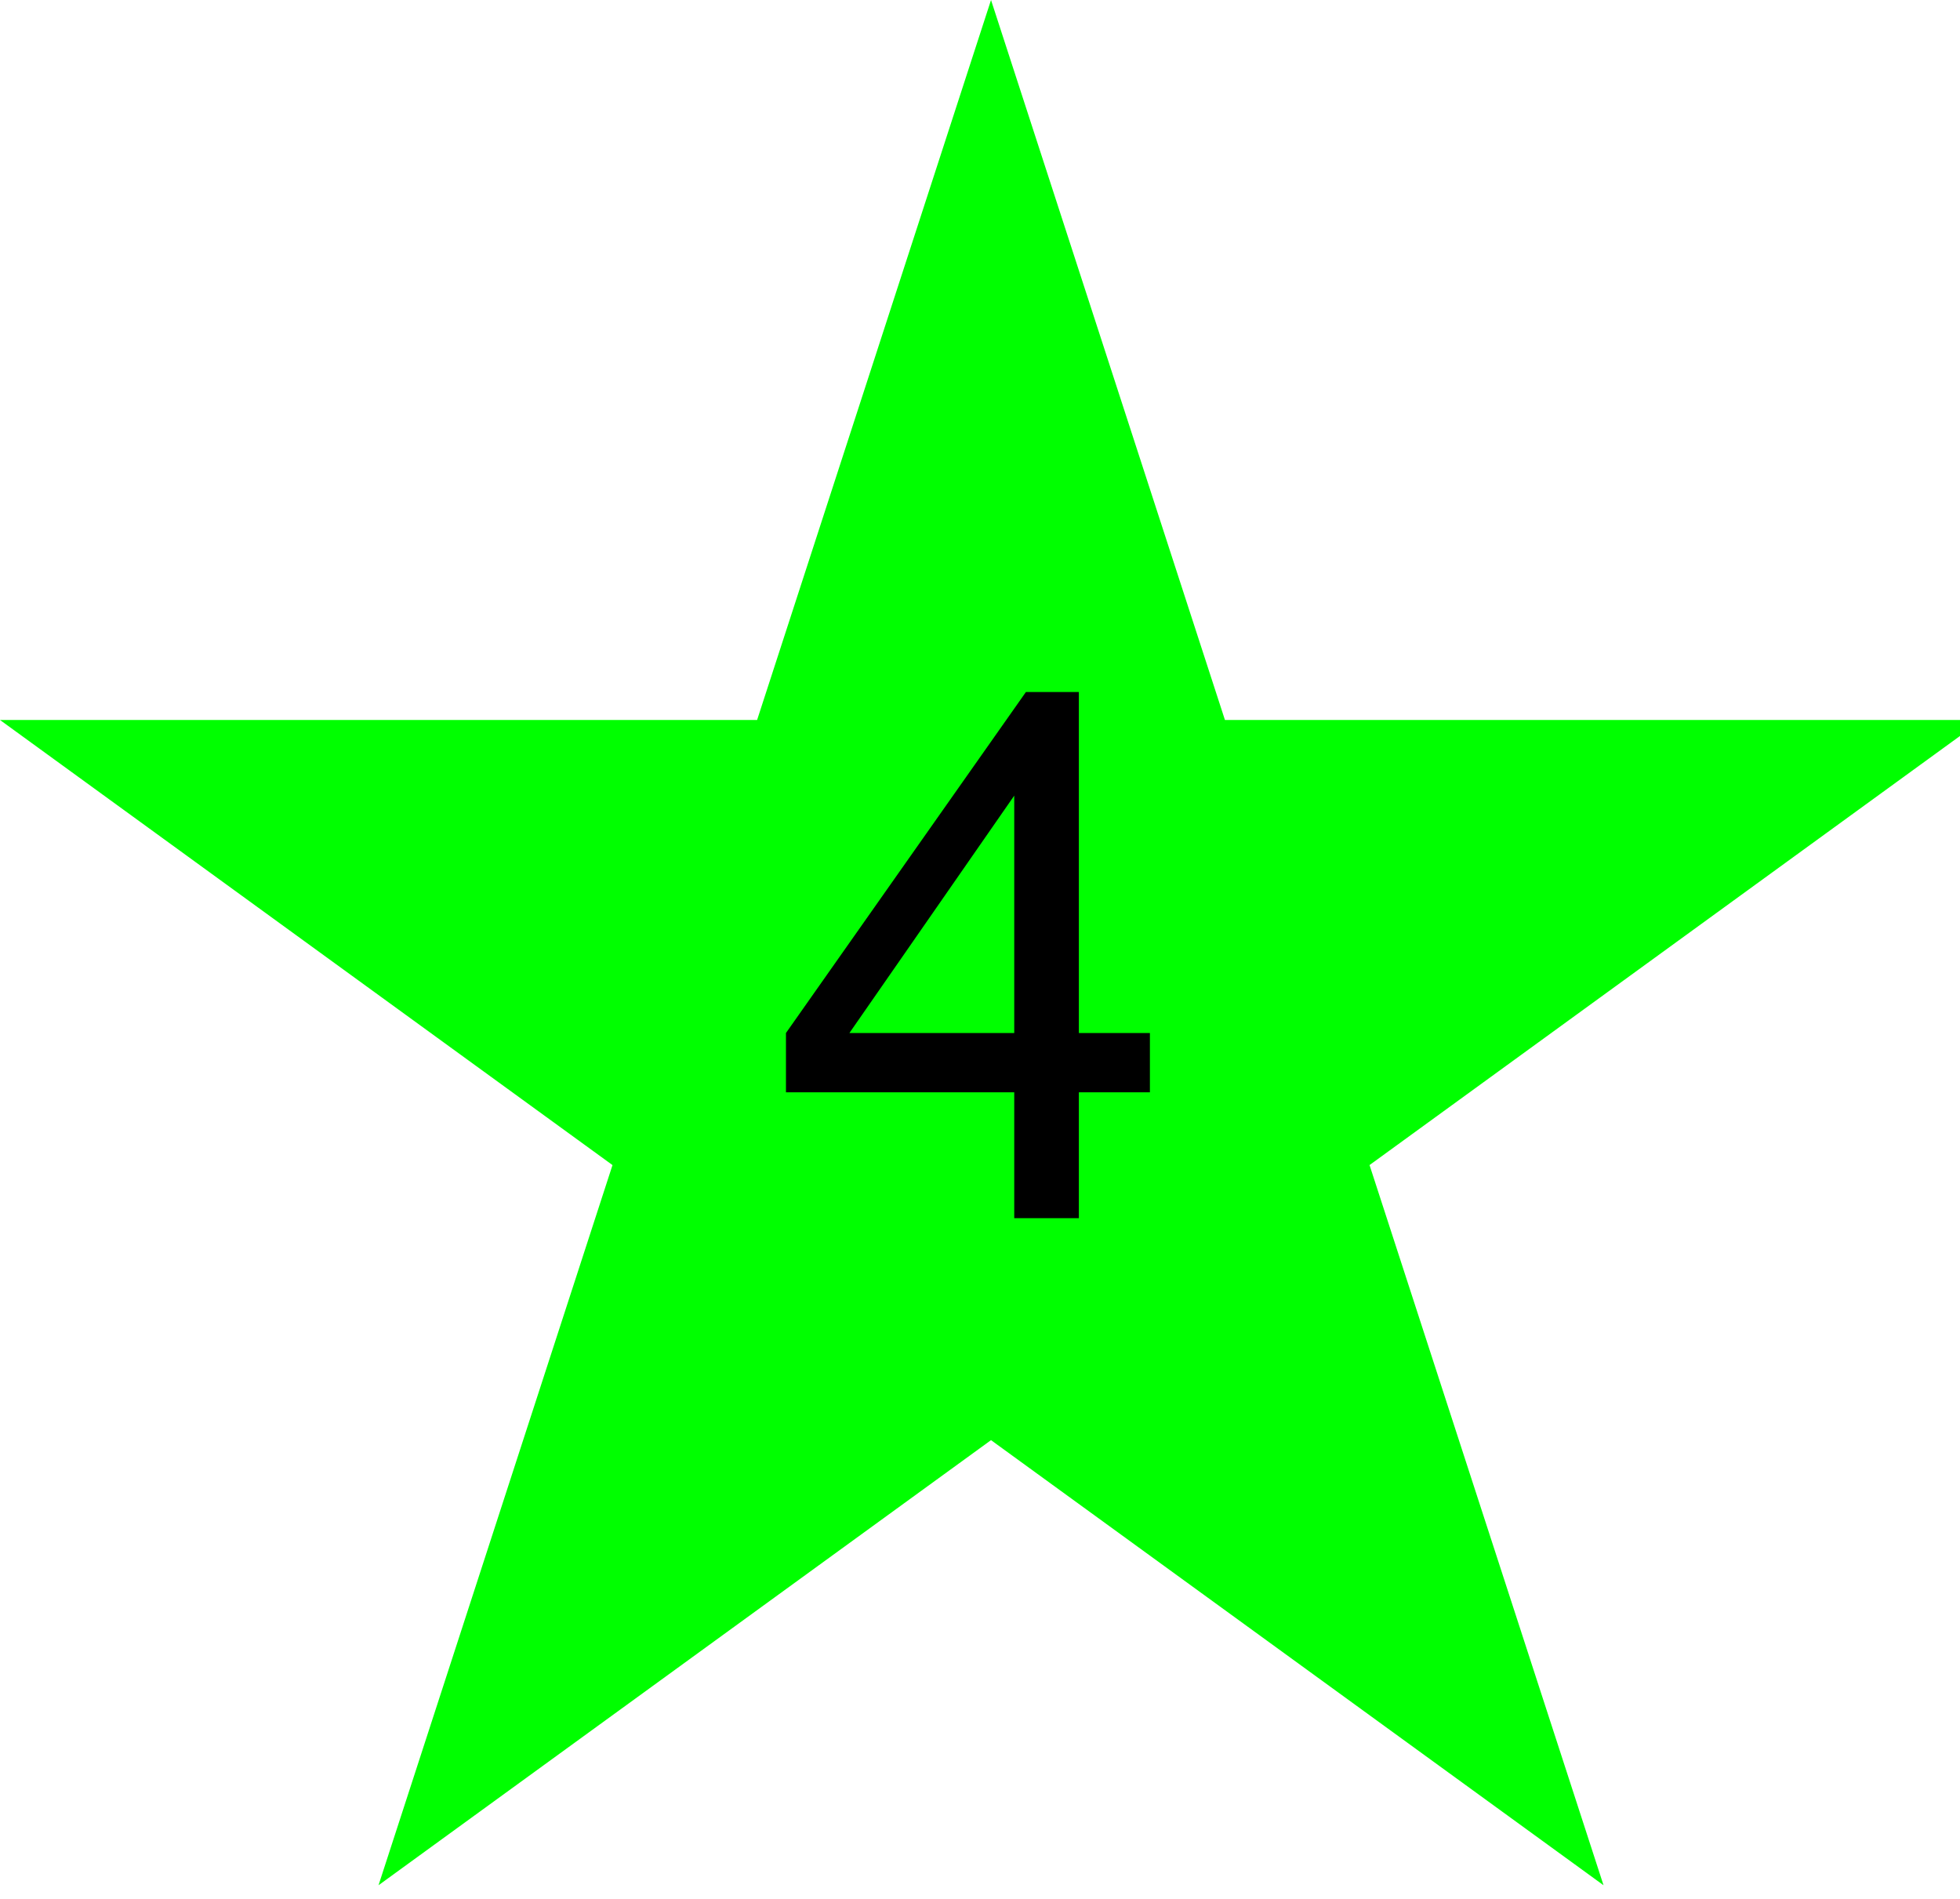
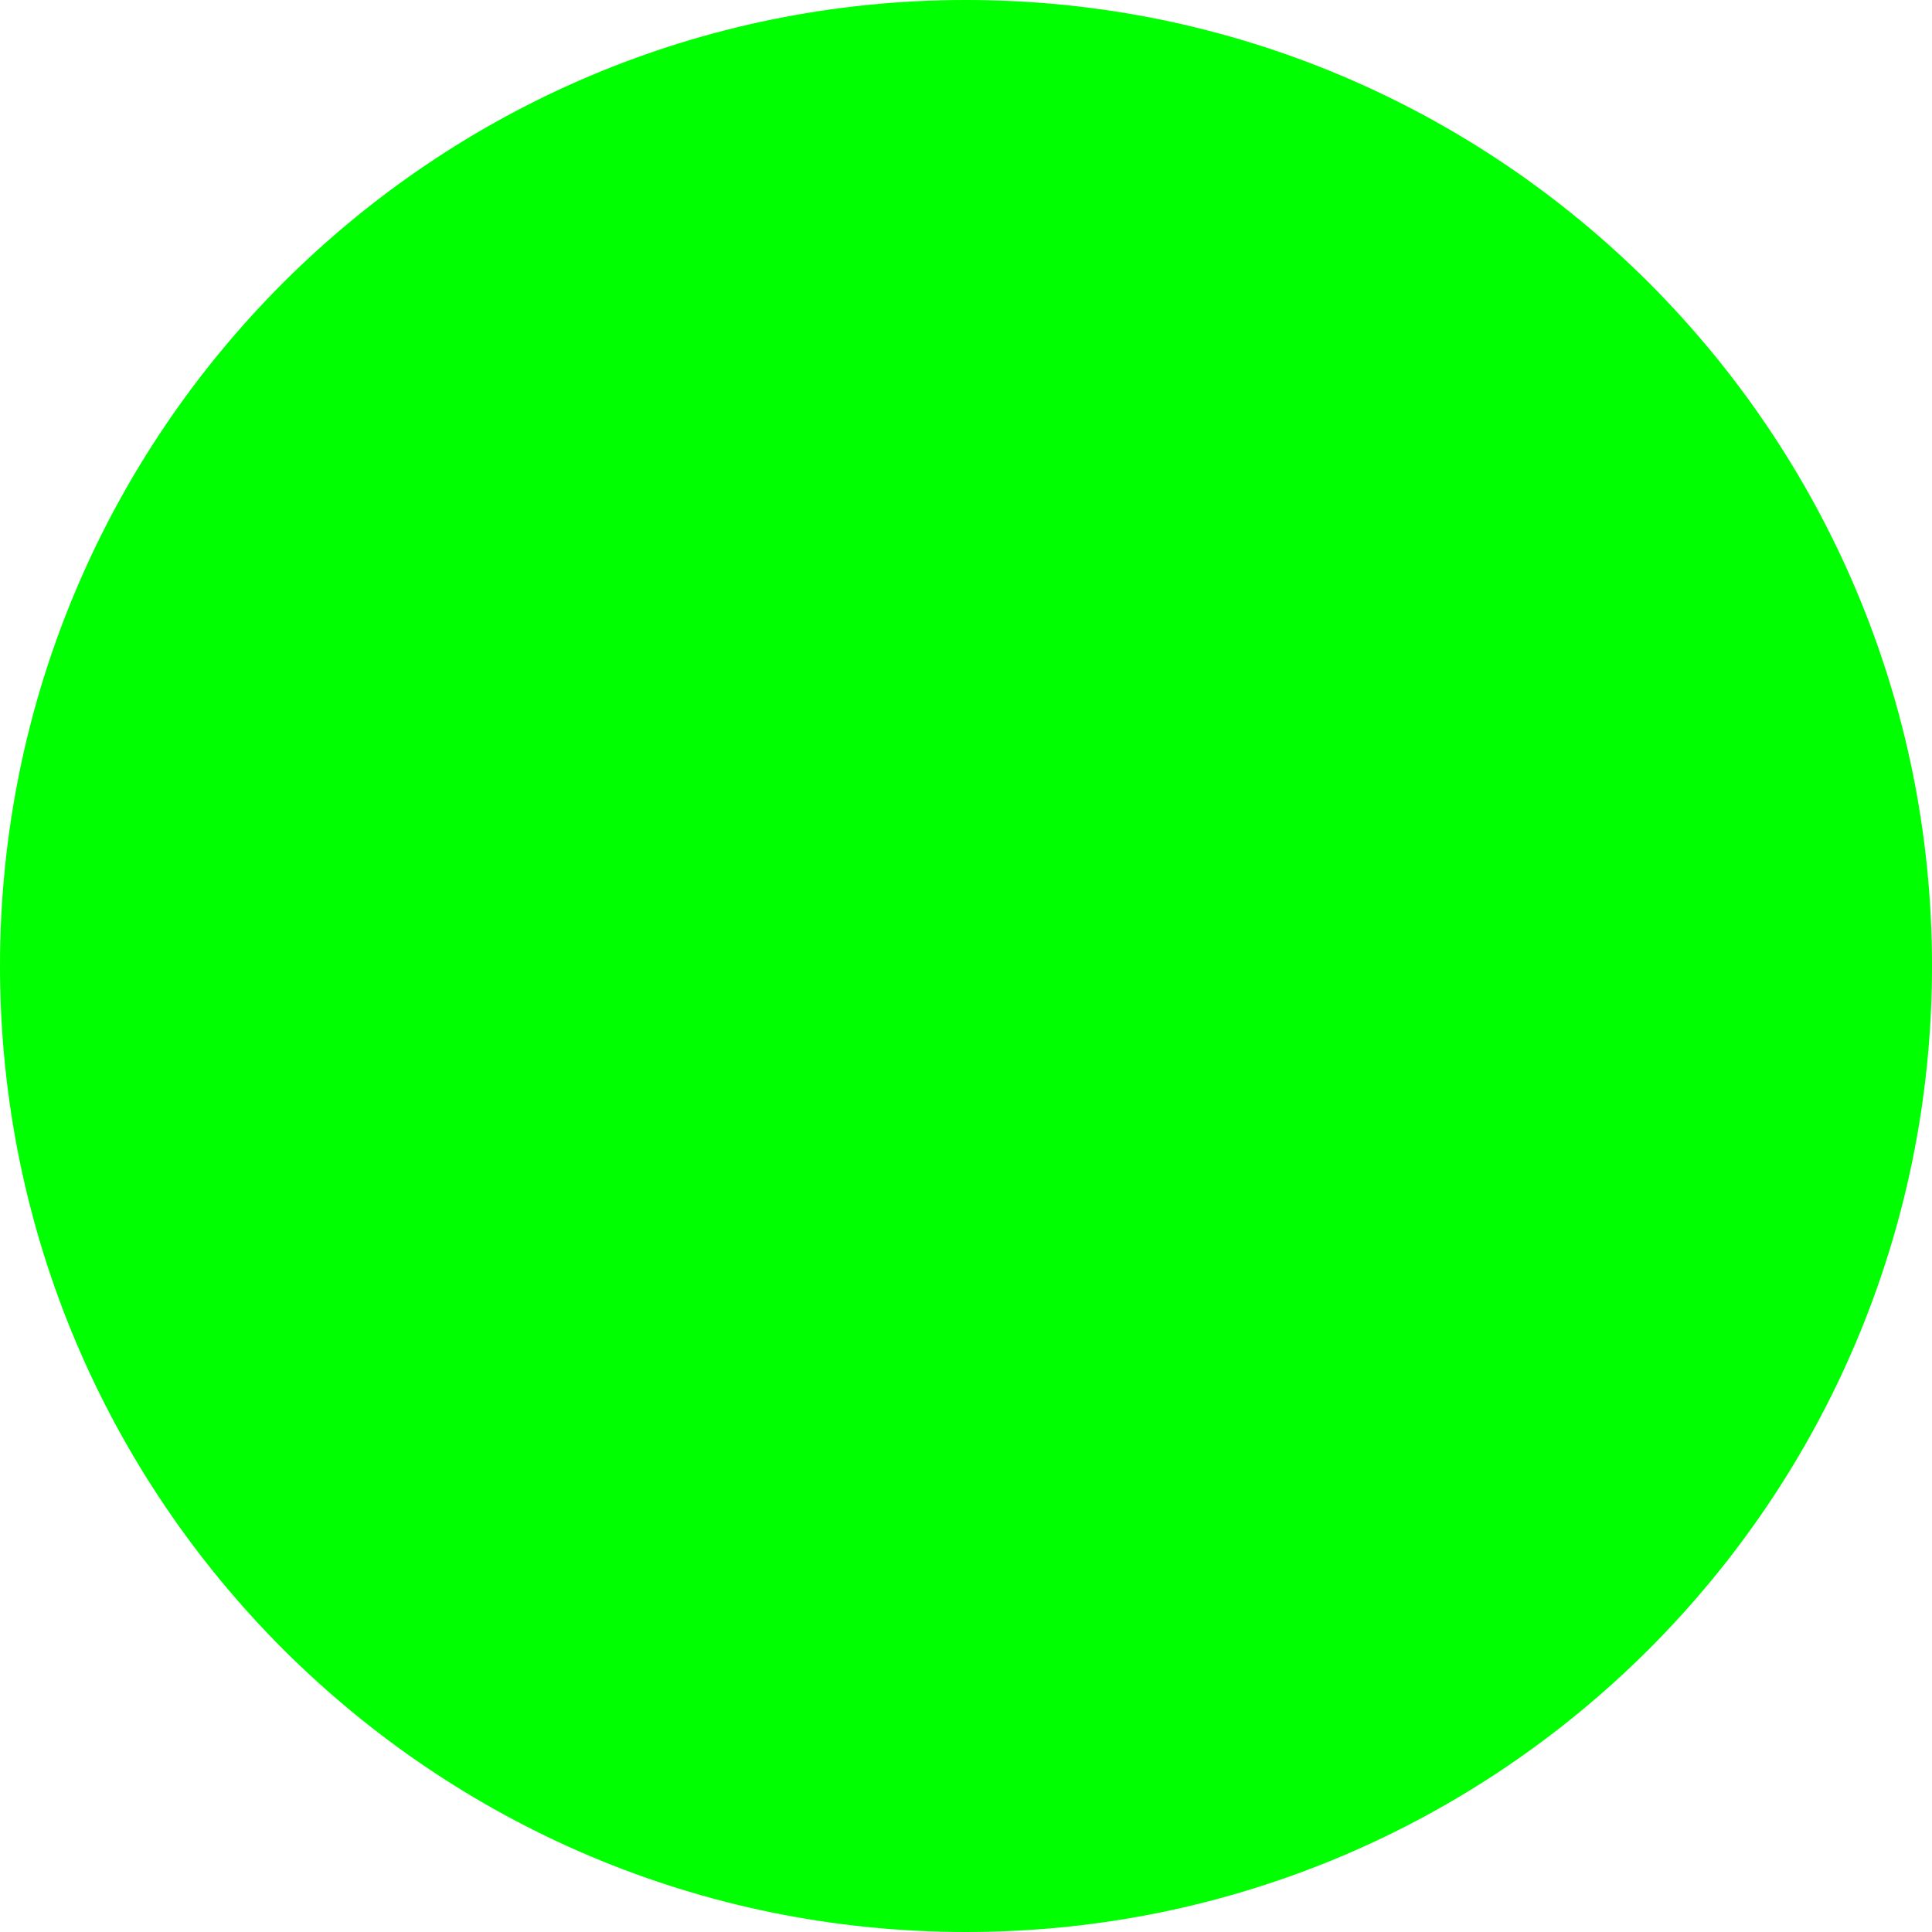
- <svg xmlns="http://www.w3.org/2000/svg" xmlns:xlink="http://www.w3.org/1999/xlink" width="32pt" height="31pt" viewBox="0 0 32 31" version="1.1">
-   <defs>
-     <g>
-       <symbol overflow="visible" id="glyph0-0">
-         <path style="stroke:none;" d="M 1.5 0 L 1.5 -7.5 L 7.5 -7.5 L 7.5 0 Z M 1.688 -0.188 L 7.312 -0.188 L 7.312 -7.312 L 1.688 -7.312 Z M 1.688 -0.188 " />
-       </symbol>
-       <symbol overflow="visible" id="glyph0-1">
-         <path style="stroke:none;" d="M 3.879 0 L 3.879 -2.055 L 0.152 -2.055 L 0.152 -3.023 L 4.07 -8.59 L 4.934 -8.59 L 4.934 -3.023 L 6.094 -3.023 L 6.094 -2.055 L 4.934 -2.055 L 4.934 0 Z M 3.879 -3.023 L 3.879 -6.898 L 1.188 -3.023 Z M 3.879 -3.023 " />
-       </symbol>
-     </g>
-   </defs>
-   <g id="surface2935757">
-     <path style=" stroke:none;fill-rule:nonzero;fill:rgb(0%,100%,0%);fill-opacity:1;" d="M 6.18 30.777 C 6.18 30.777 32.359 11.754 32.359 11.754 C 32.359 11.754 0 11.754 0 11.754 C 0 11.754 26.18 30.777 26.18 30.777 C 26.18 30.777 16.18 0 16.18 0 C 16.18 0 6.18 30.777 6.18 30.777 Z M 6.18 30.777 " />
-     <g style="fill:rgb(0%,0%,0%);fill-opacity:1;">
-       <use xlink:href="#glyph0-1" x="12.68" y="19.887" />
-     </g>
+ <svg xmlns="http://www.w3.org/2000/svg" width="100pt" height="100pt" viewBox="0 0 100 100" version="1.1">
+   <g id="surface133">
+     <path style=" stroke:none;fill-rule:evenodd;fill:rgb(0%,100%,0%);fill-opacity:1;" d="M 100 50 C 100 77.613 77.613 100 50 100 C 22.387 100 0 77.613 0 50 C 0 22.387 22.387 0 50 0 C 77.613 0 100 22.387 100 50 Z M 100 50 " />
  </g>
</svg>
